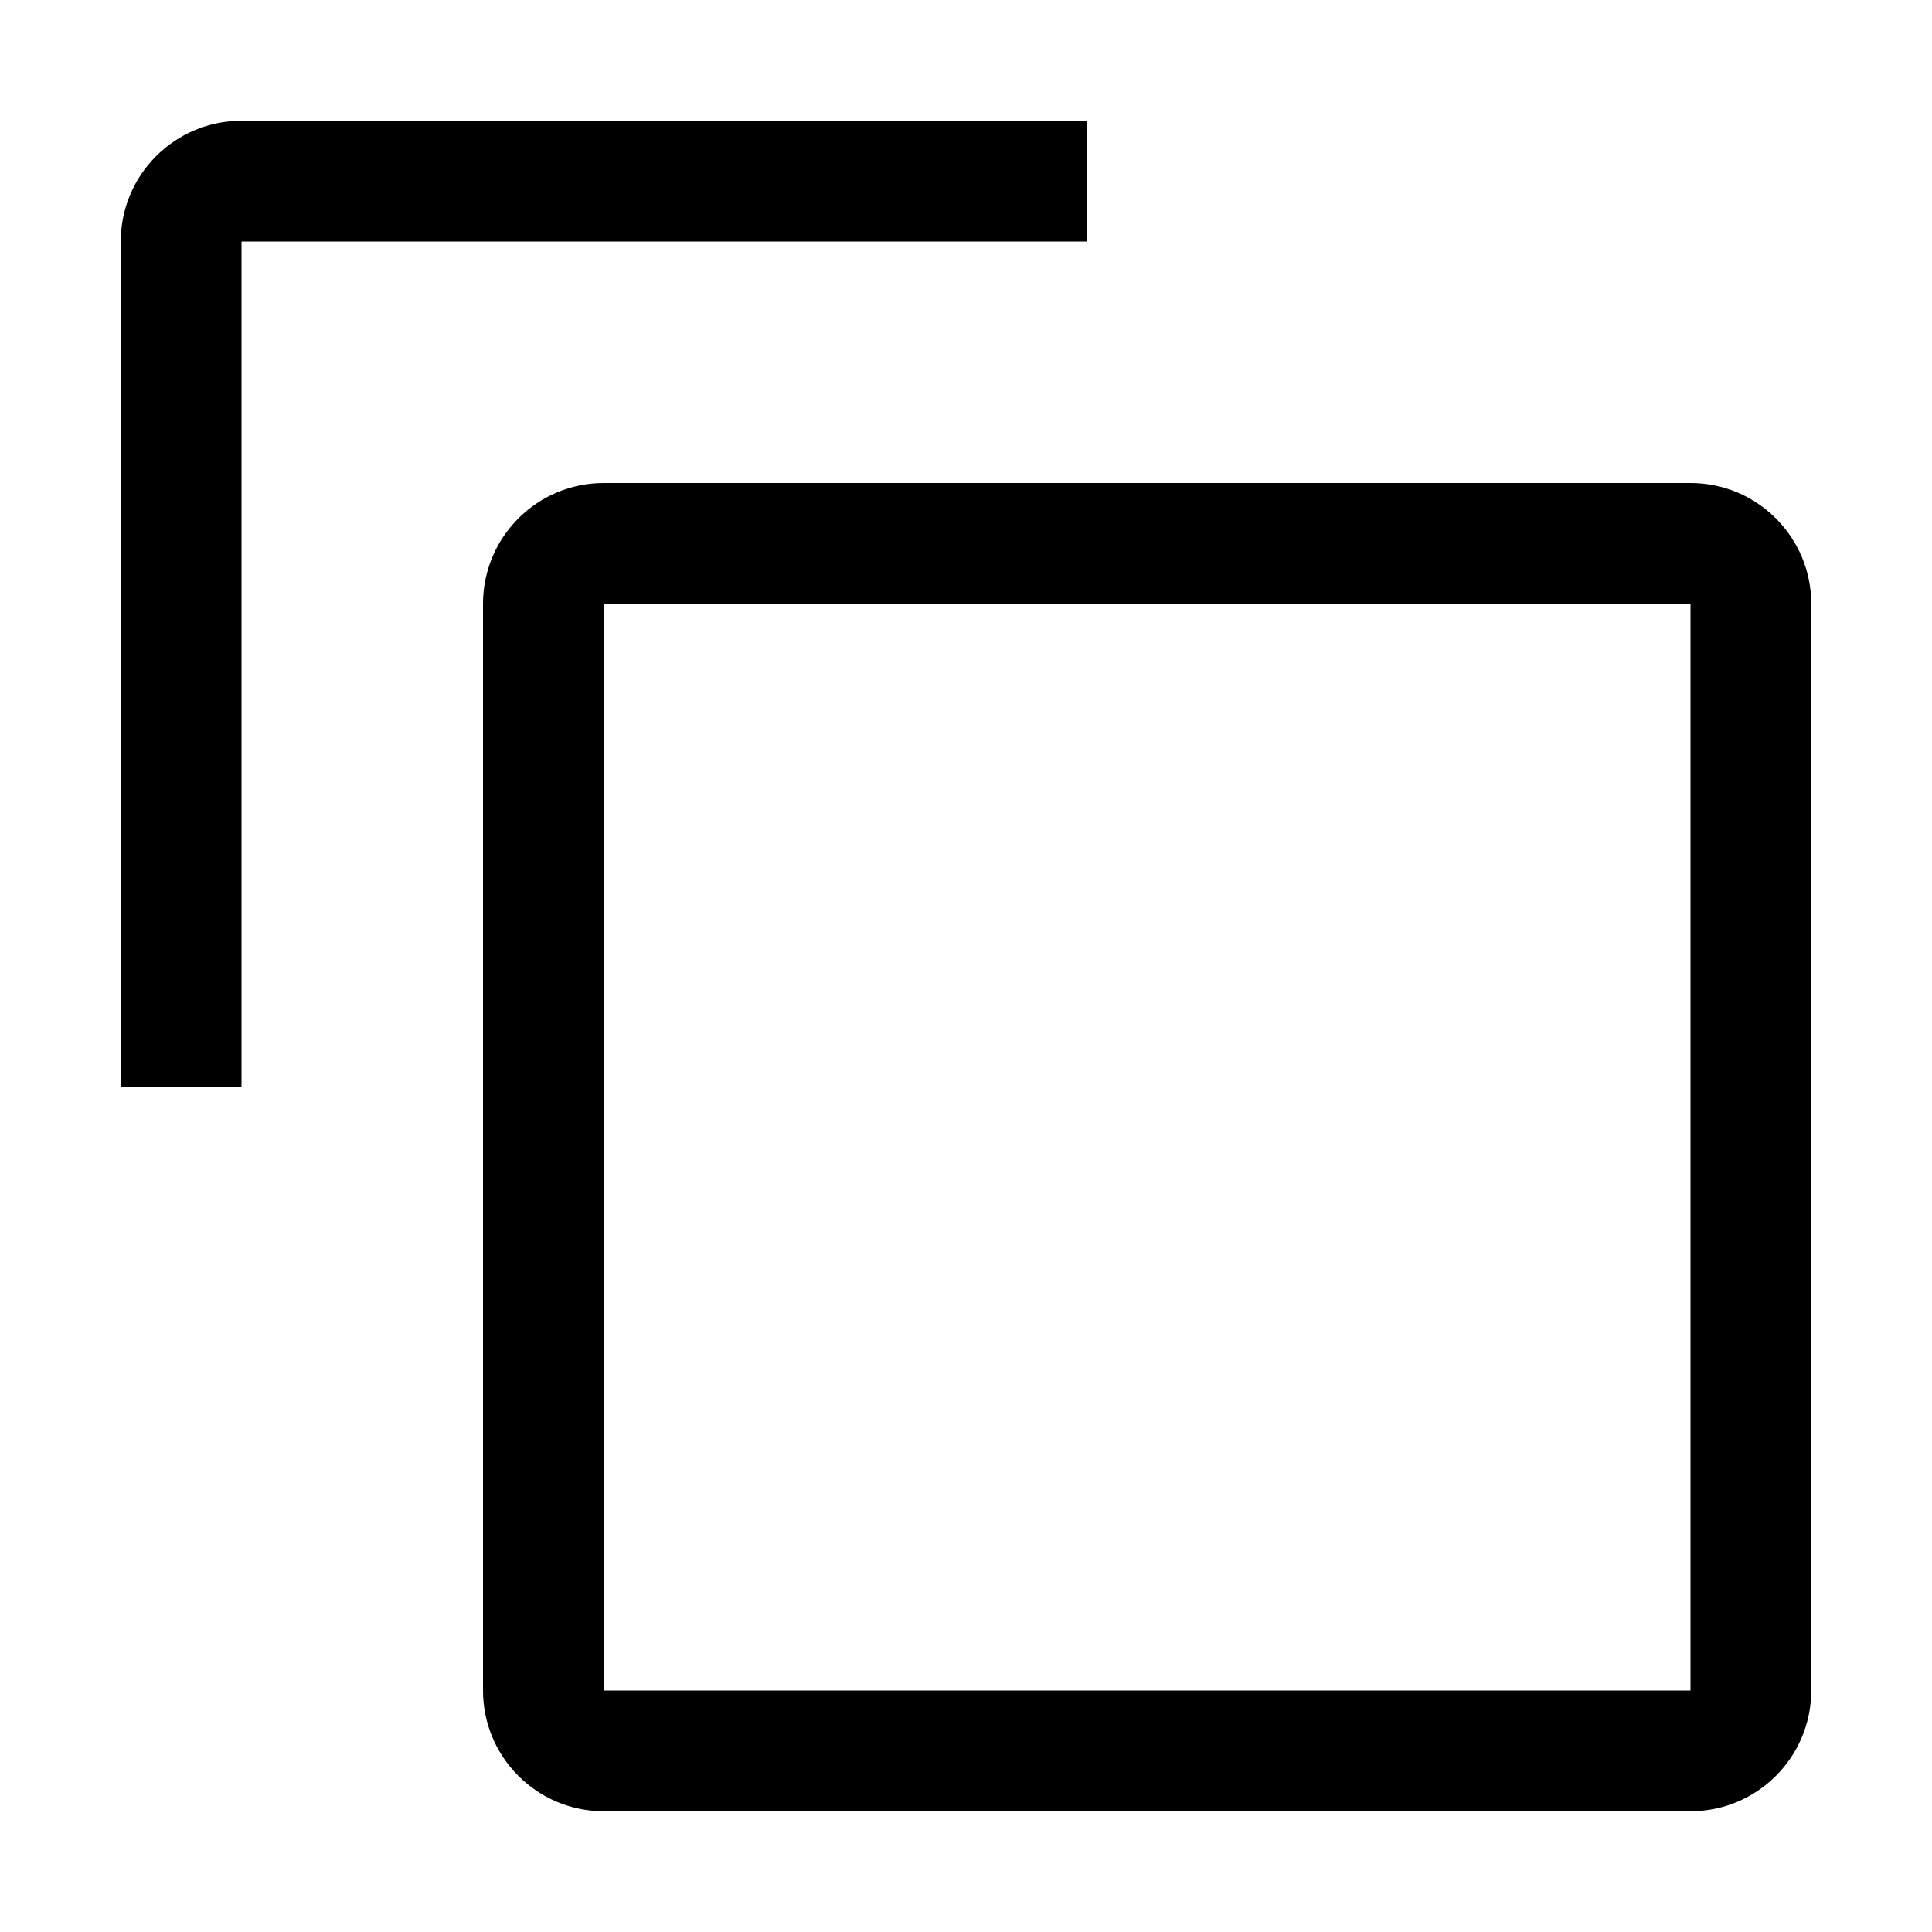
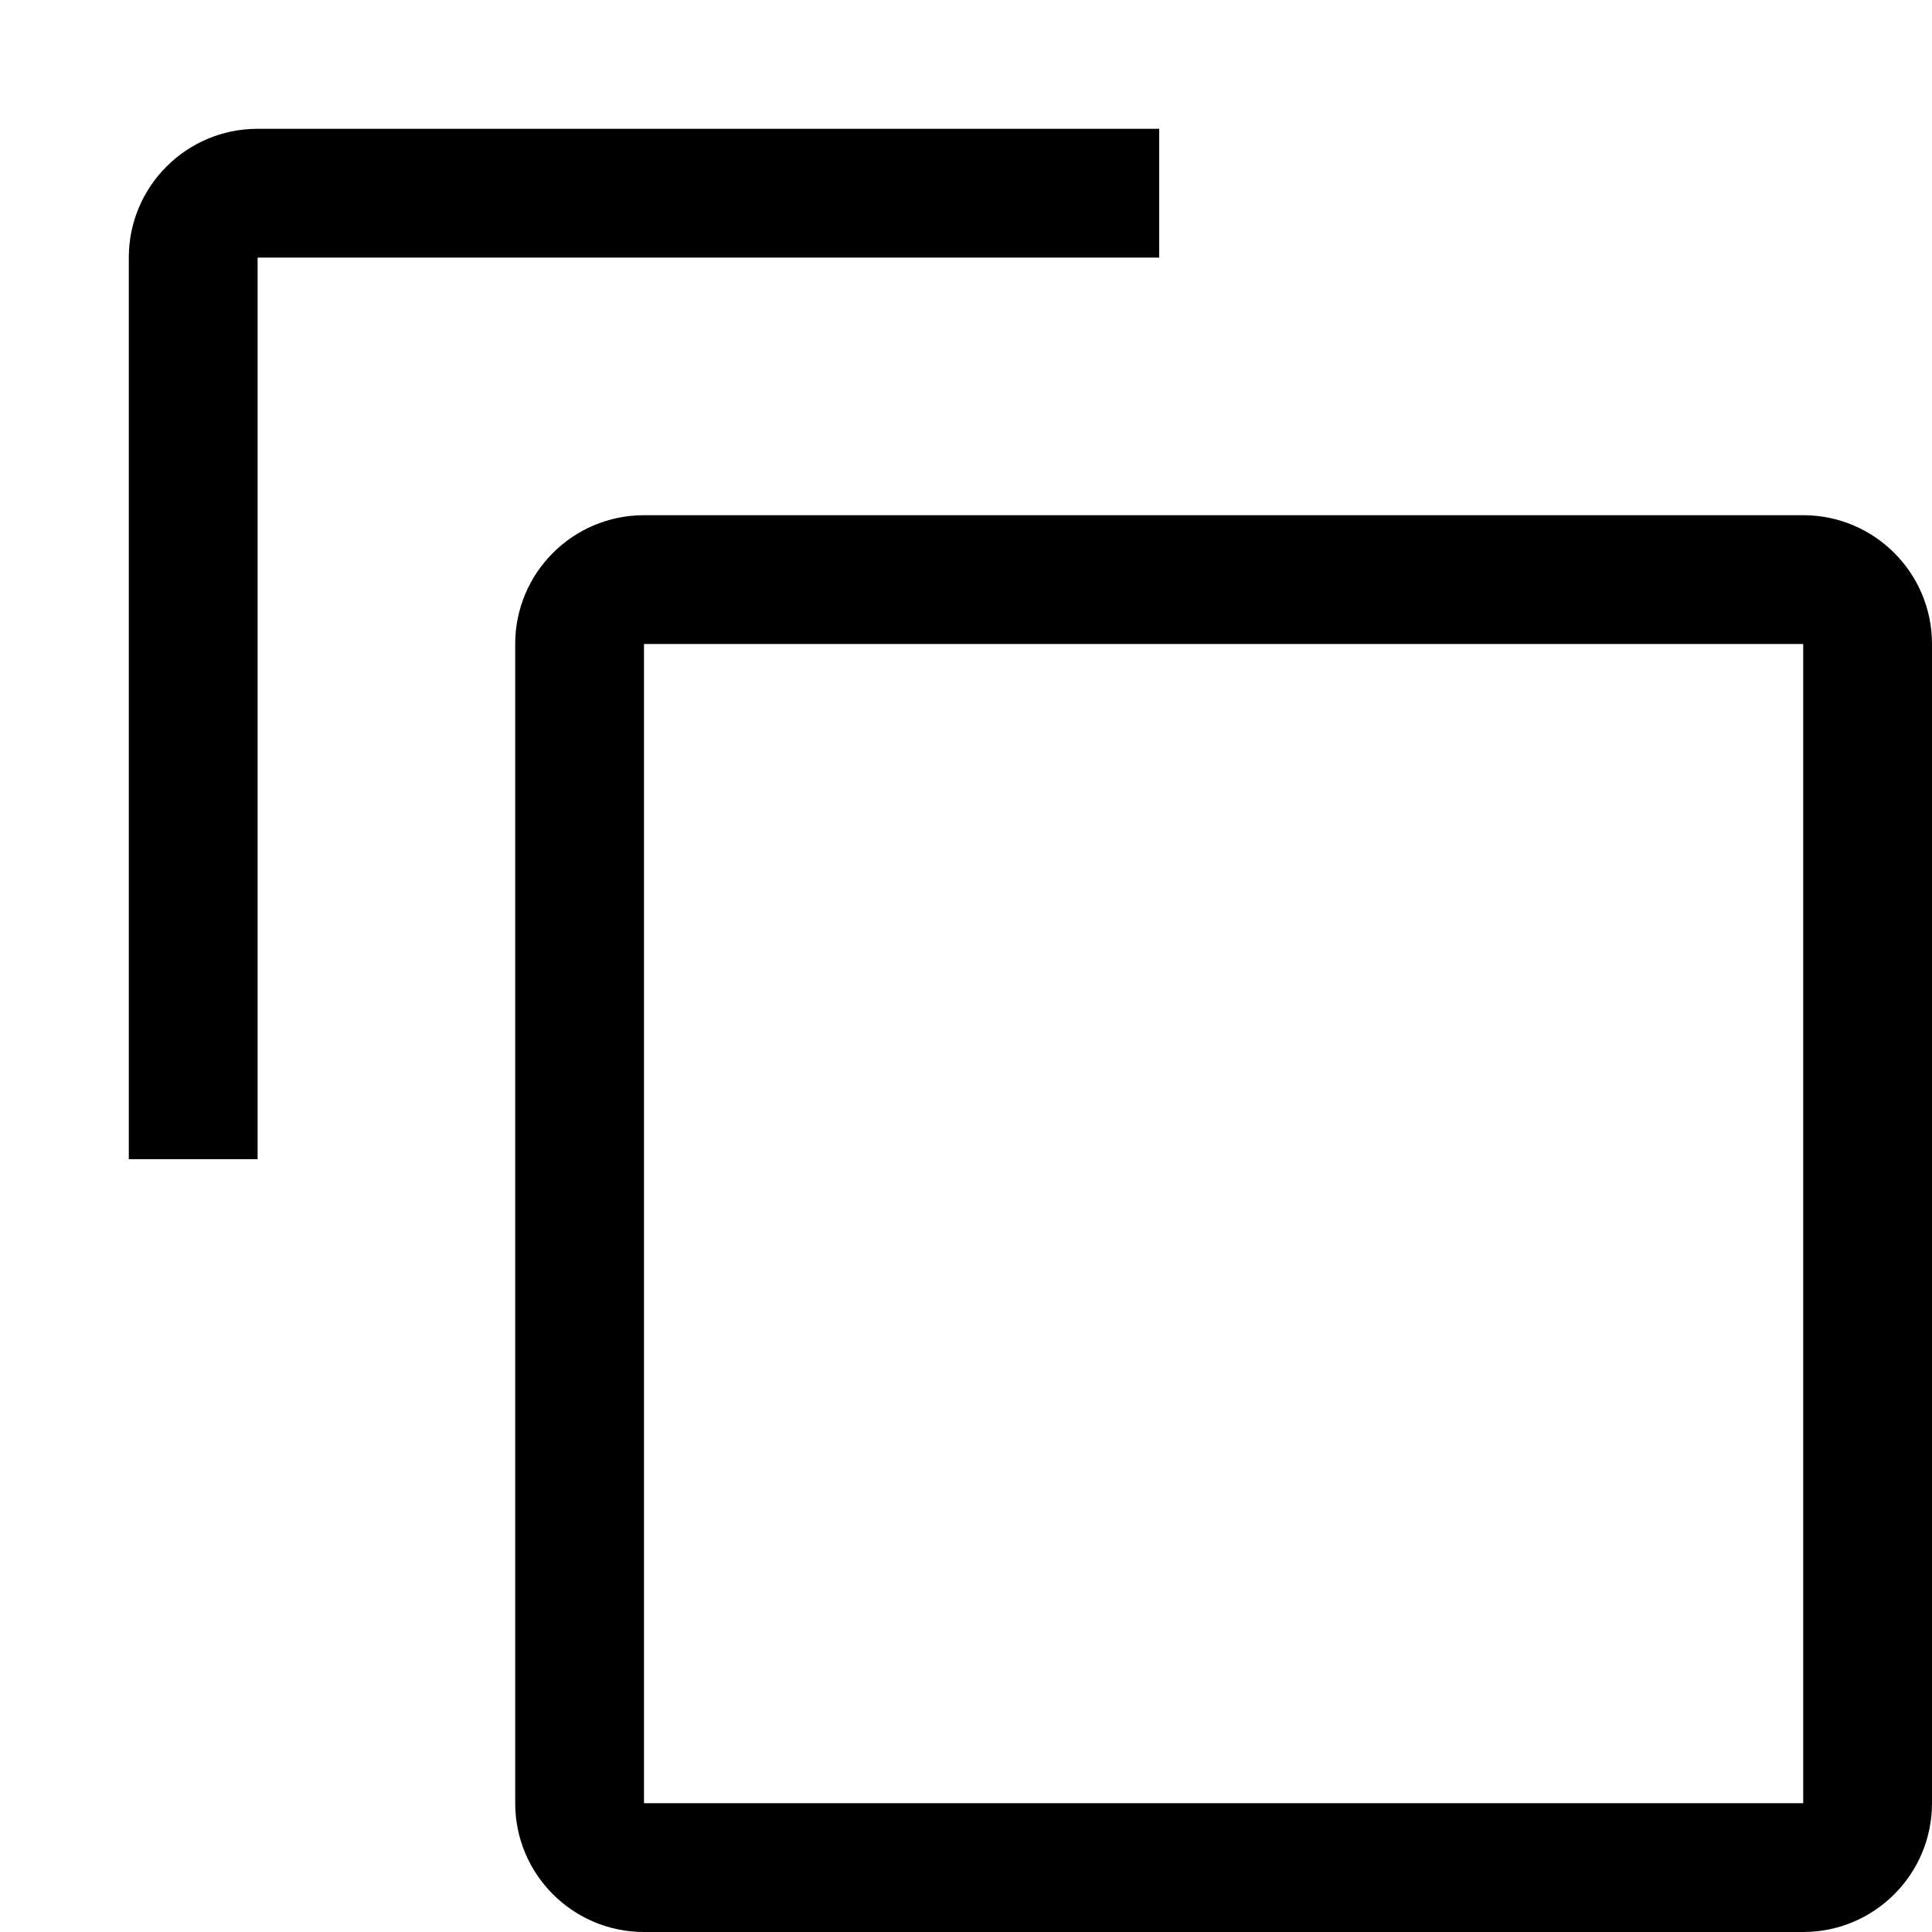
- <svg width="32" height="32" viewBox="0 0 32 32">
+ <svg xmlns="http://www.w3.org/2000/svg" width="32" height="32" viewBox="0 0 30 30">
  <path fill="currentColor" d="M28 10v18H10V10h18m0-2H10a2 2 0 0 0-2 2v18a2 2 0 0 0 2 2h18a2 2 0 0 0 2-2V10a2 2 0 0 0-2-2Z" />
  <path fill="currentColor" d="M4 18H2V4a2 2 0 0 1 2-2h14v2H4Z" />
</svg>
